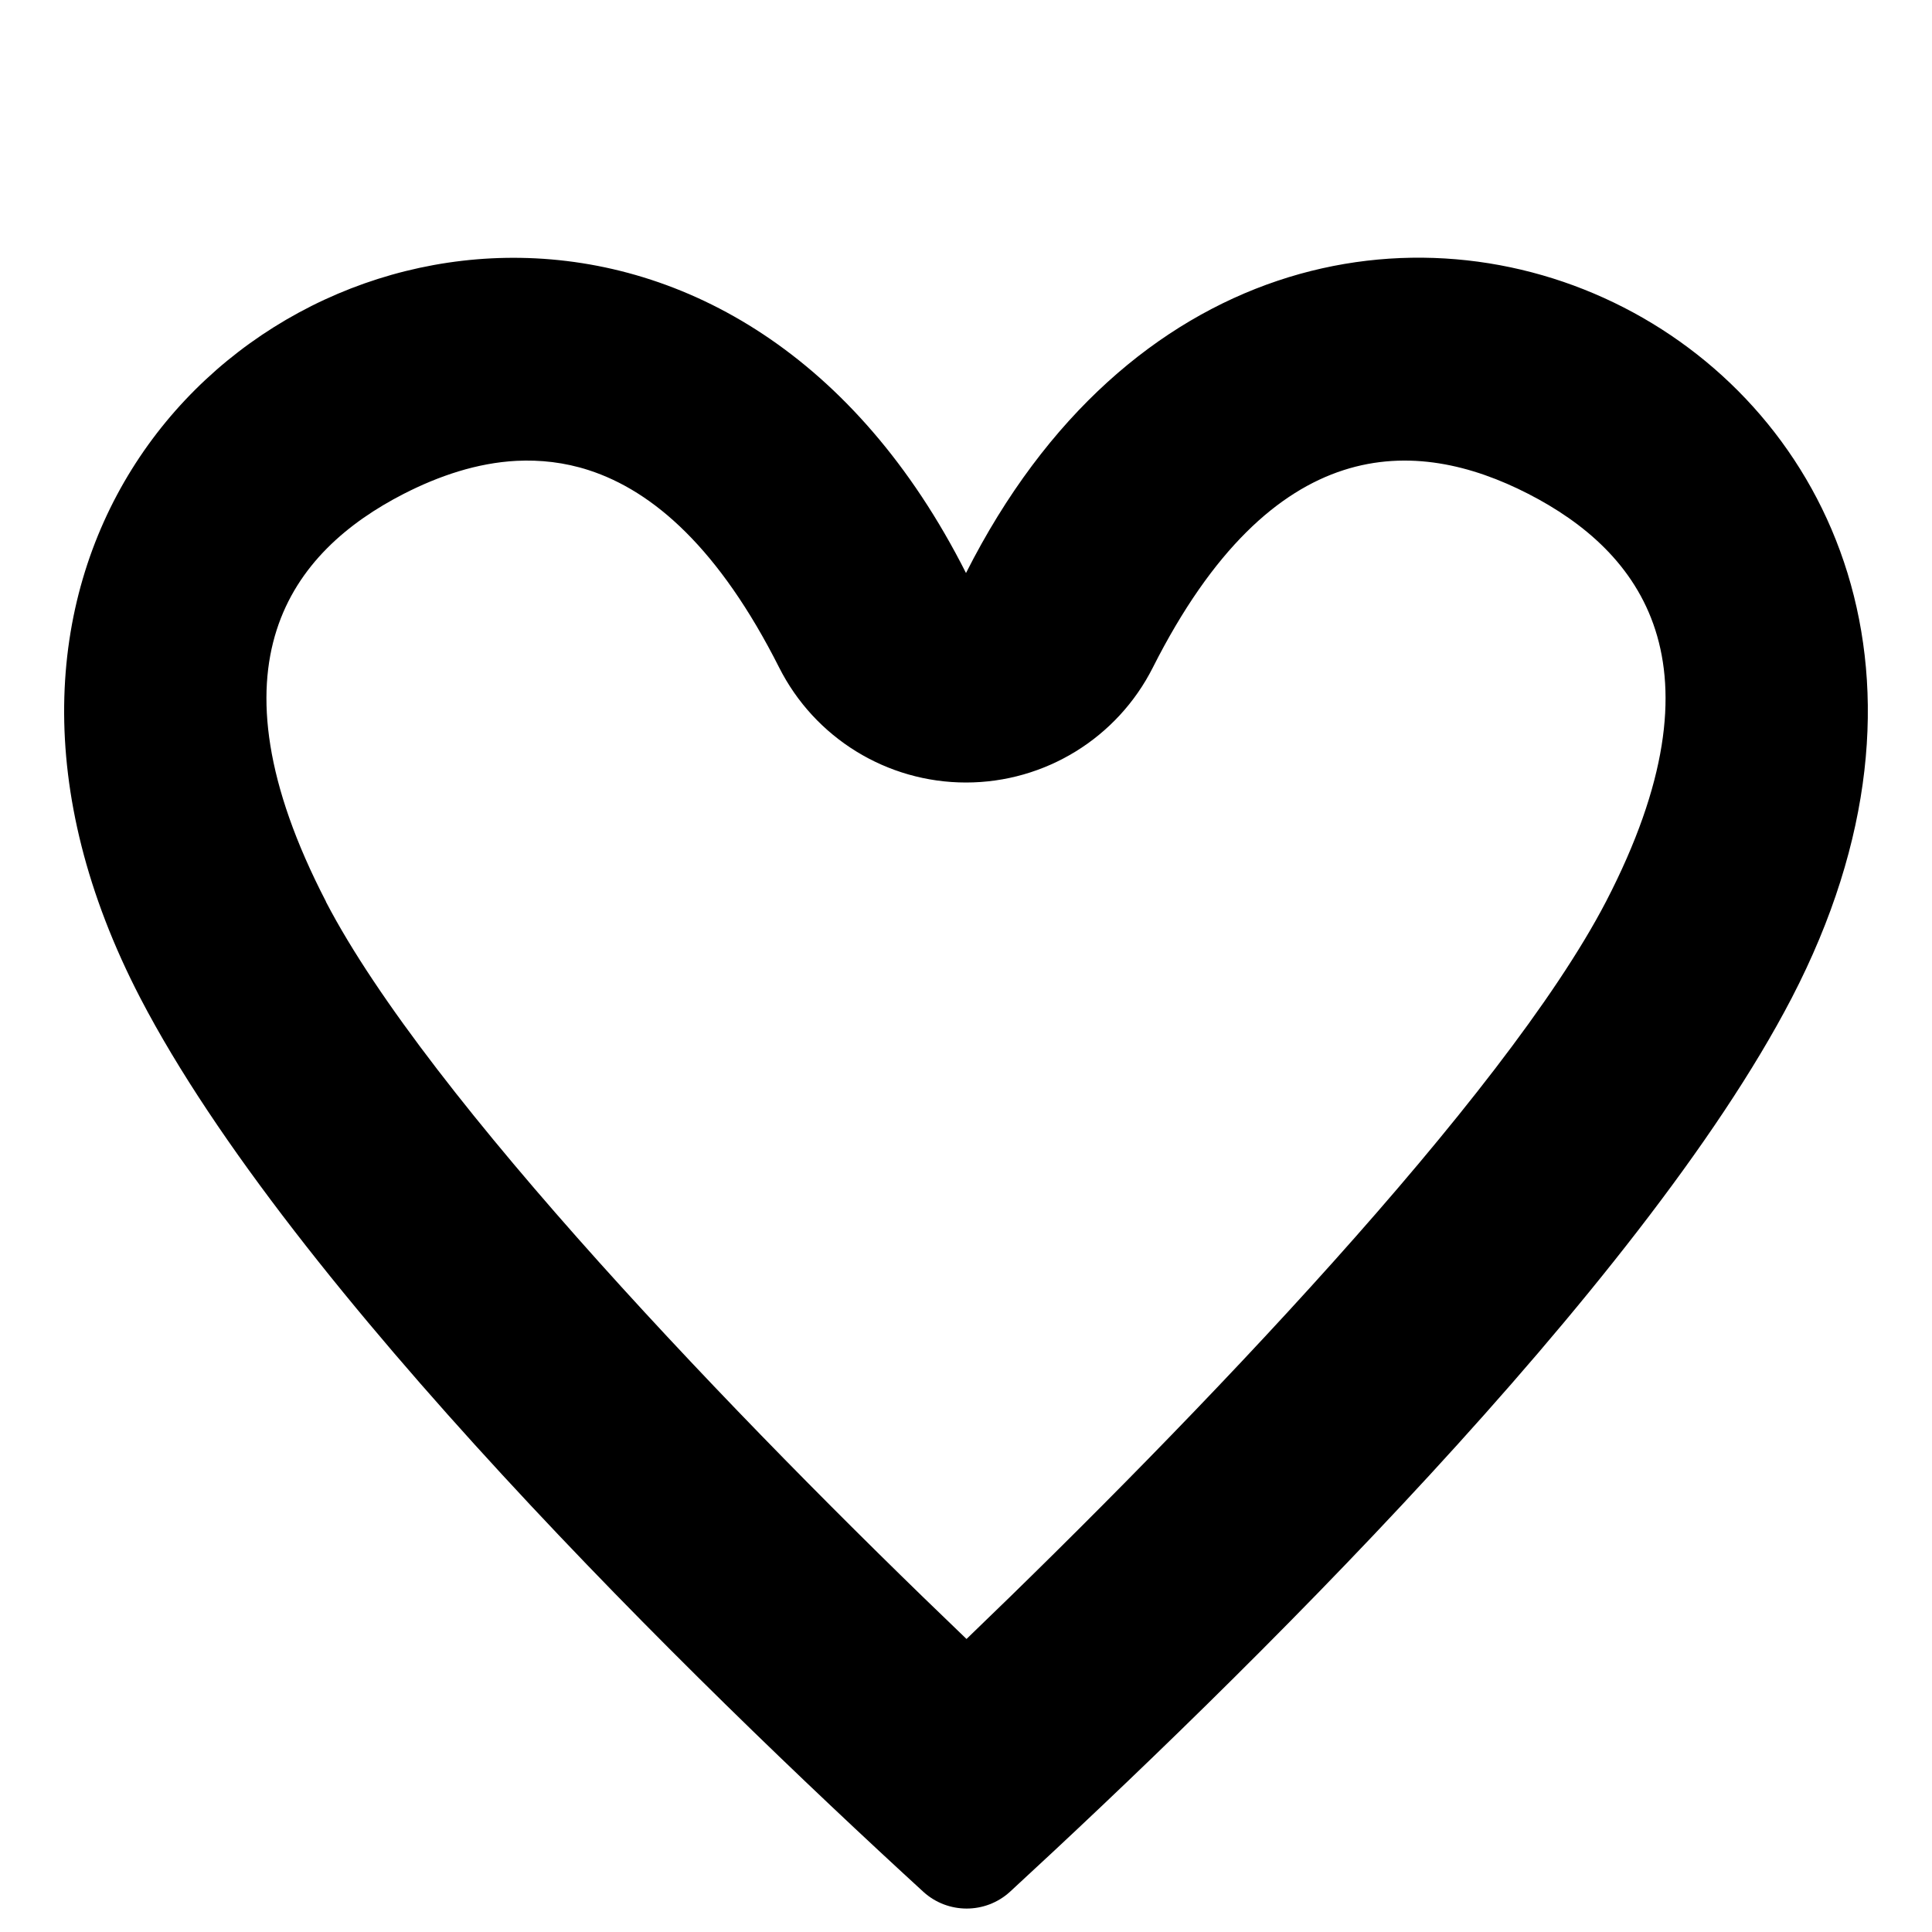
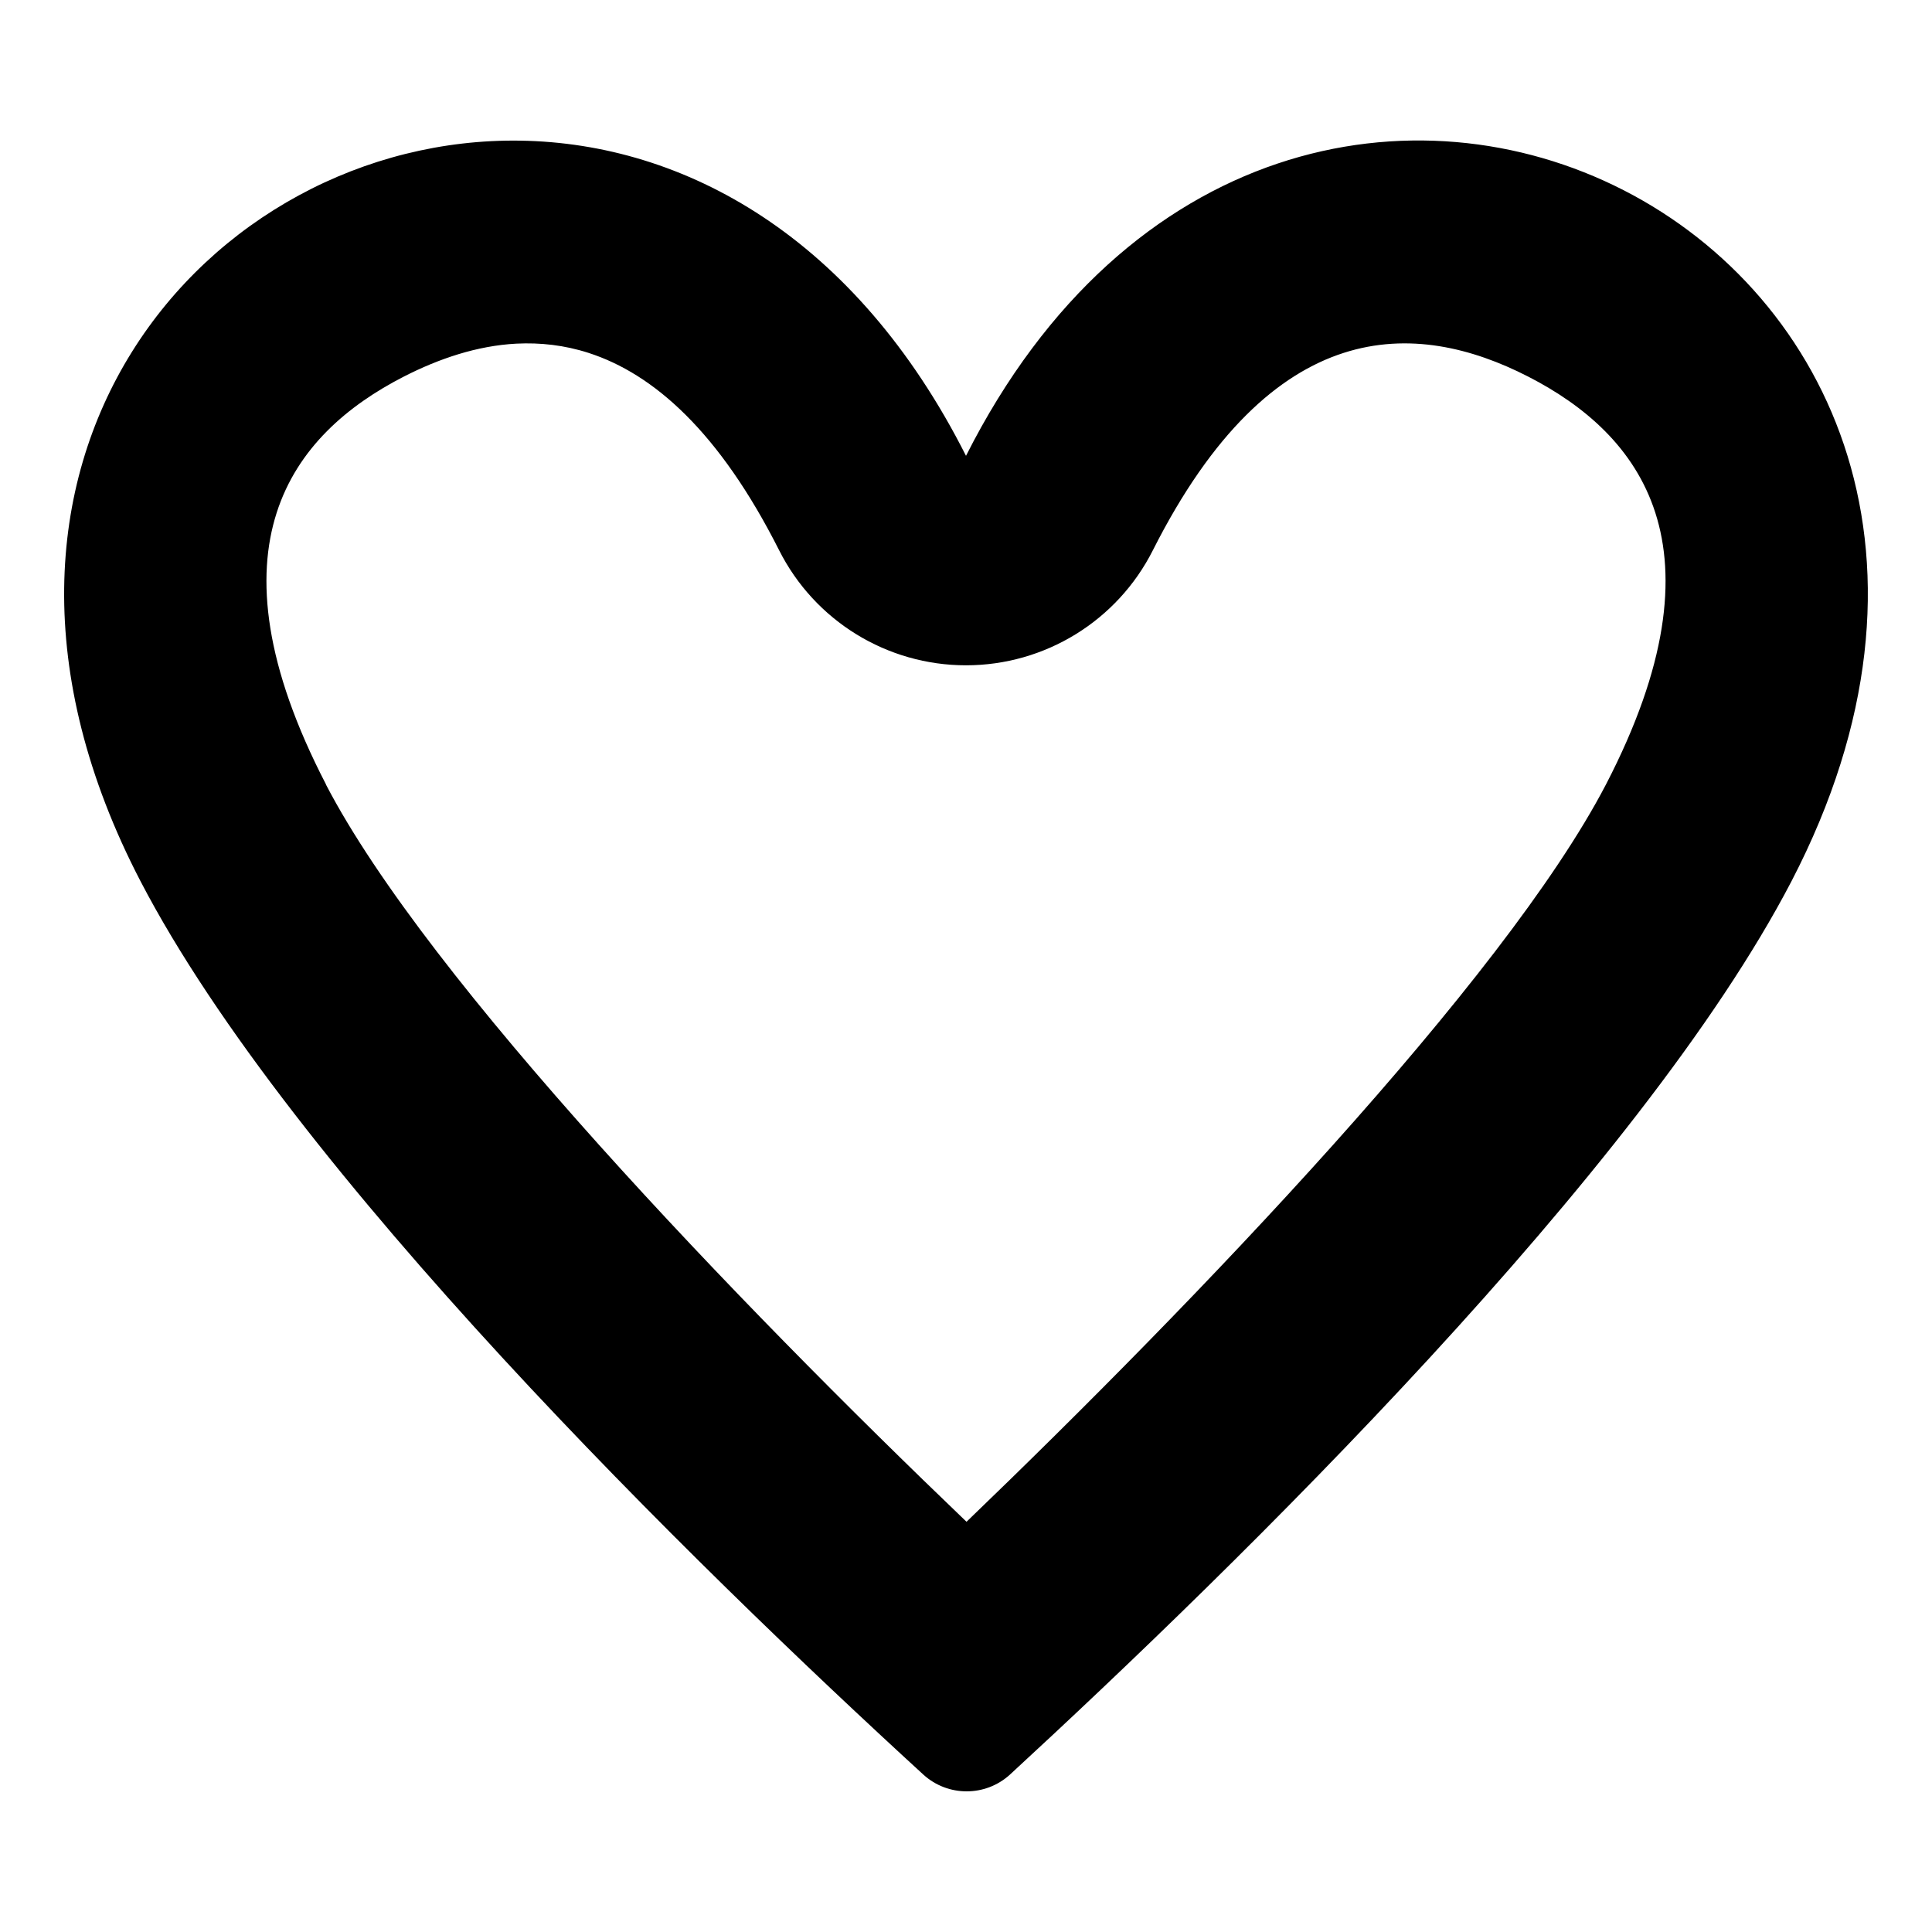
- <svg xmlns="http://www.w3.org/2000/svg" version="1.1" id="heart_outline" width="15" height="15" viewBox="0 0 15 15">
+ <svg xmlns="http://www.w3.org/2000/svg" version="1.1" id="heart_outline" width="15" height="15" viewBox="0 0.91 15 15">
  <path fill-rule="evenodd" d="M 4.041 2.002 C 1.615 1.964 -0.597 4.502 1.09 7.75 C 2.26 10 5.39 13.059 7.17 14.689 C 7.36 14.861 7.65 14.861 7.84 14.689 C 9.61 13.059 12.74 10 13.91 7.75 C 16.48 2.8 10 -0.501 7.5 4.449 C 6.641 2.748 5.312 2.022 4.041 2.002 z M 4.01 3.578 C 4.194 3.569 4.381 3.589 4.57 3.65 C 5.074 3.813 5.584 4.261 6.049 5.182 A 1.625 1.625 0 0 0 8.951 5.182 C 9.881 3.341 10.995 3.388 11.865 3.834 C 12.735 4.28 13.426 5.153 12.469 7 C 11.676 8.524 9.268 11.029 7.504 12.725 C 5.736 11.032 3.324 8.526 2.531 7.002 L 2.531 7 C 1.574 5.153 2.265 4.28 3.135 3.834 C 3.407 3.695 3.703 3.594 4.01 3.578 z" />
</svg>
